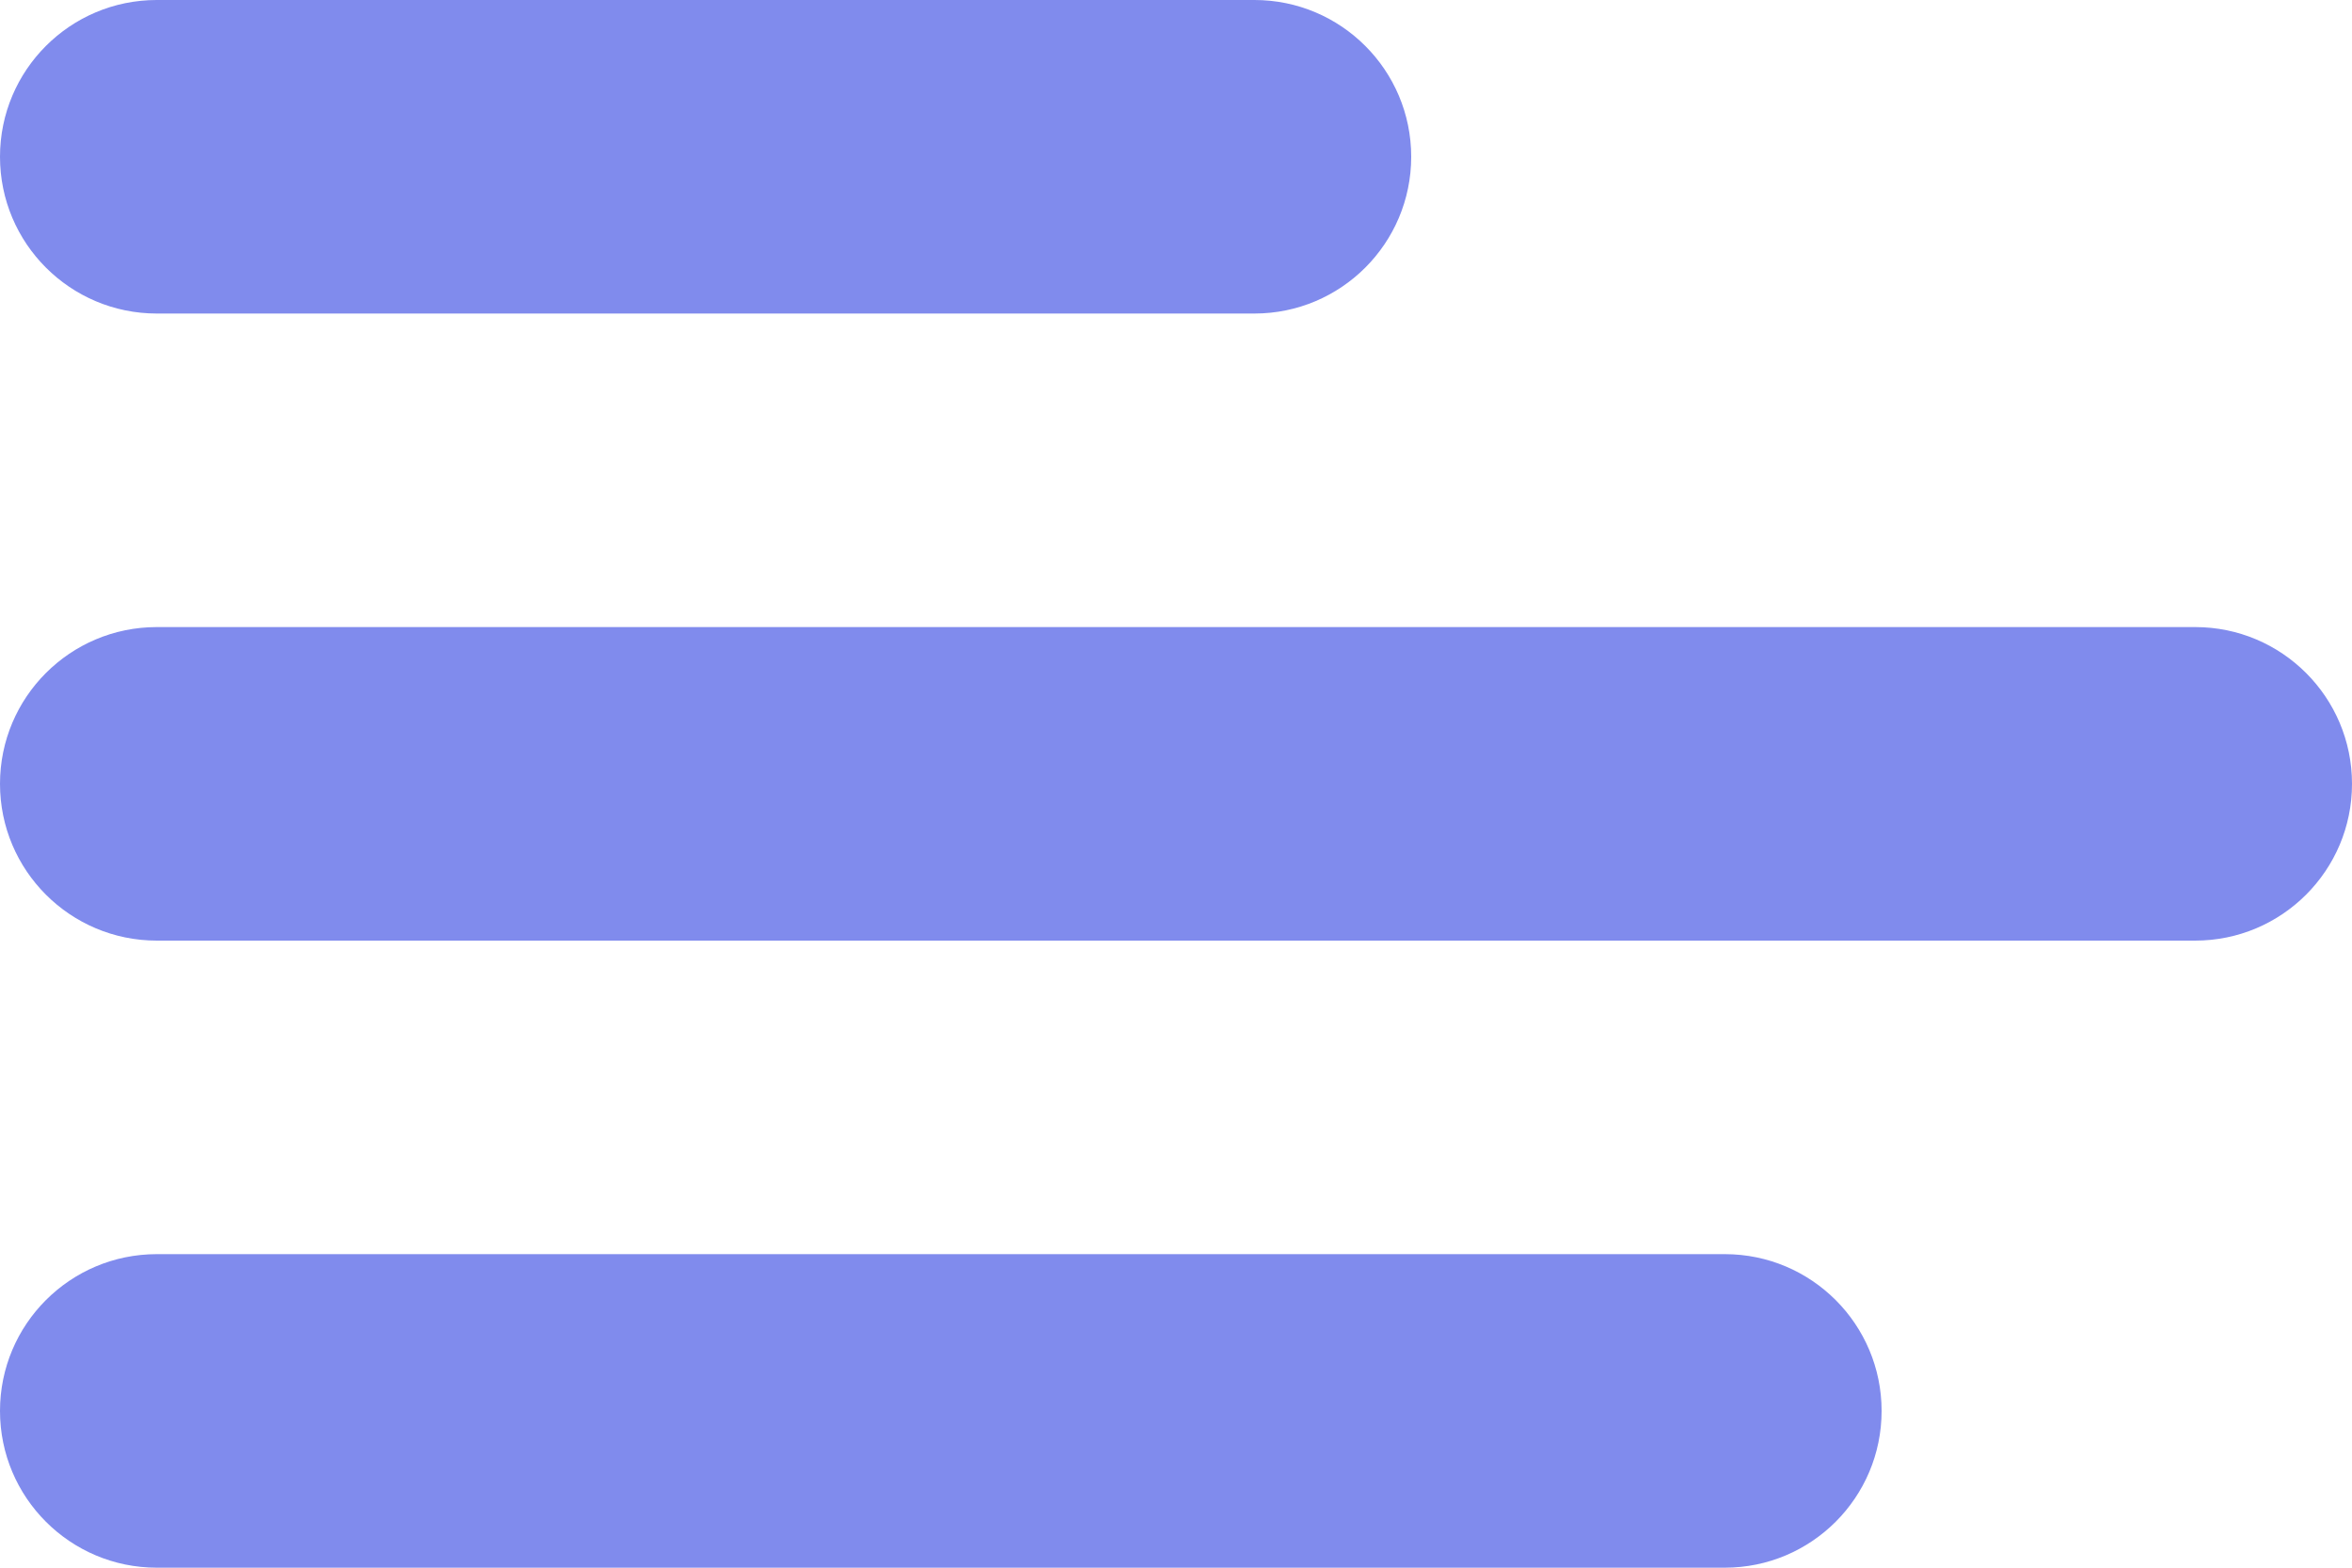
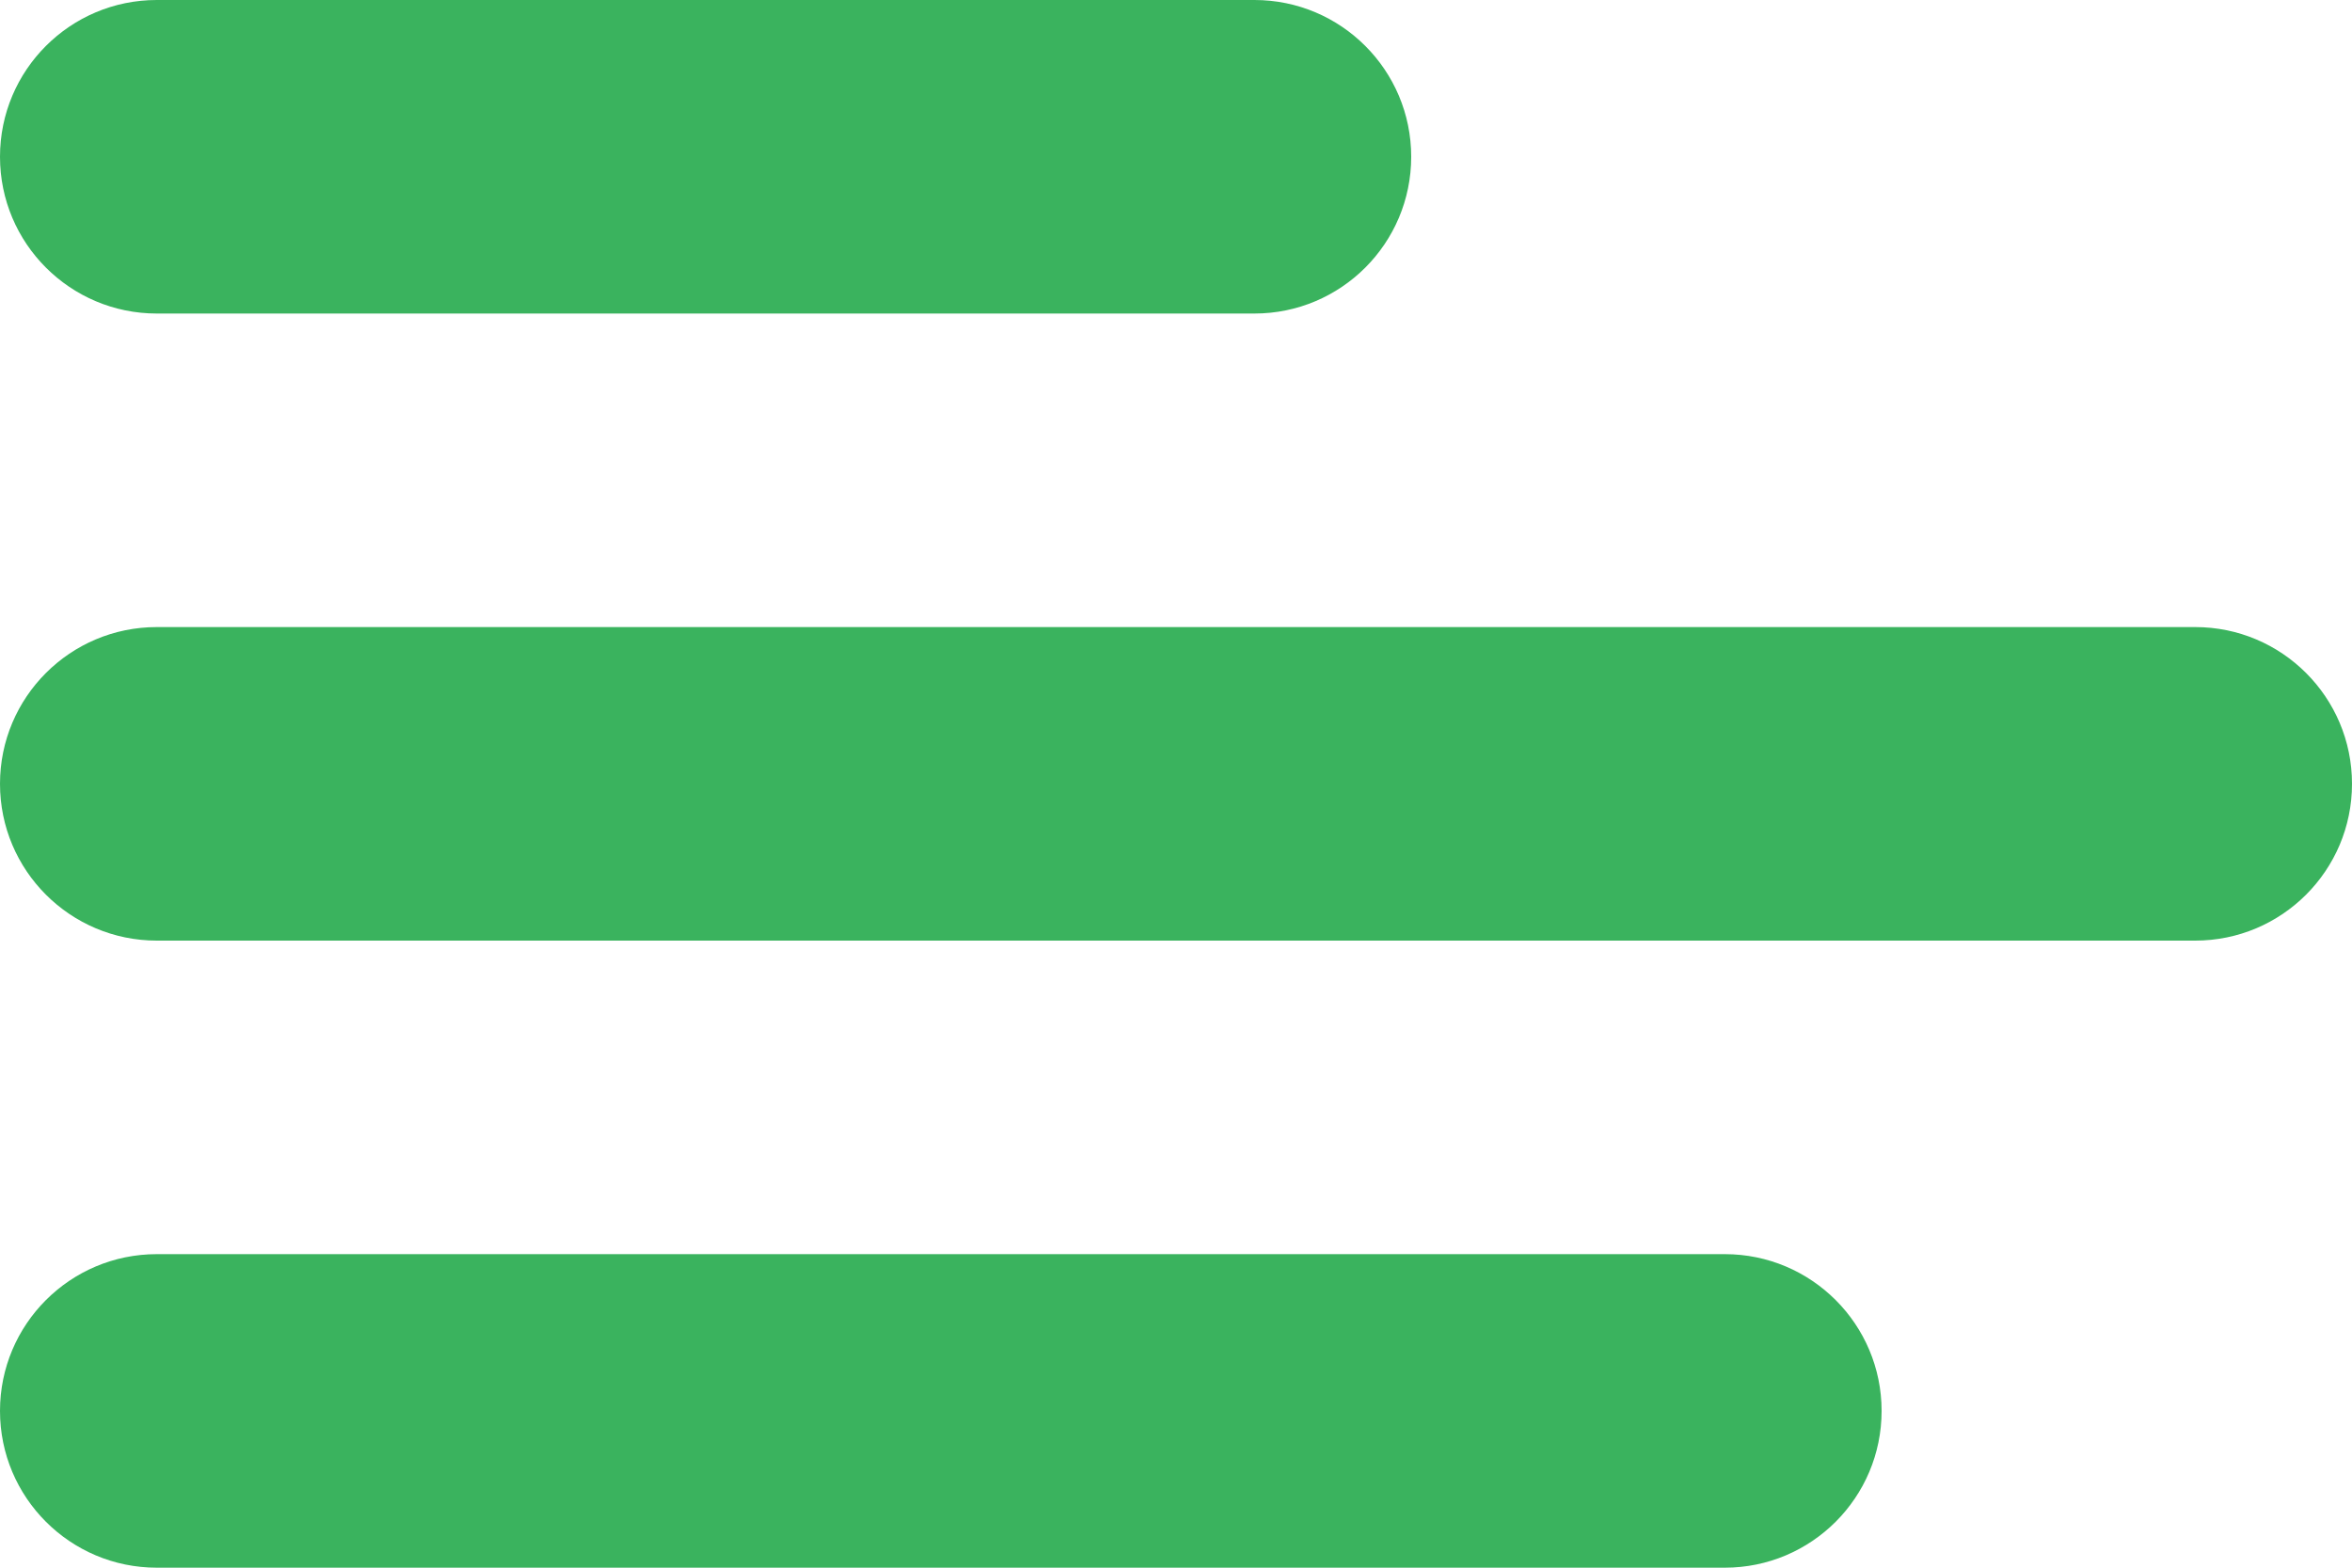
<svg xmlns="http://www.w3.org/2000/svg" viewBox="0 0 75 50">
-   <path fill="#808BED" d="M5 0H40a1 1 0 010 10H5A1 1 0 015 0M5 20H70a1 1 0 010 10H5A1 1 0 015 20M5 40H55a1 1 0 010 10H5A1 1 0 015 40Z" />
+   <path fill="#3ab35e" d="M5 0H40a1 1 0 010 10H5A1 1 0 015 0M5 20H70a1 1 0 010 10H5A1 1 0 015 20M5 40H55a1 1 0 010 10H5A1 1 0 015 40Z" />
</svg>
